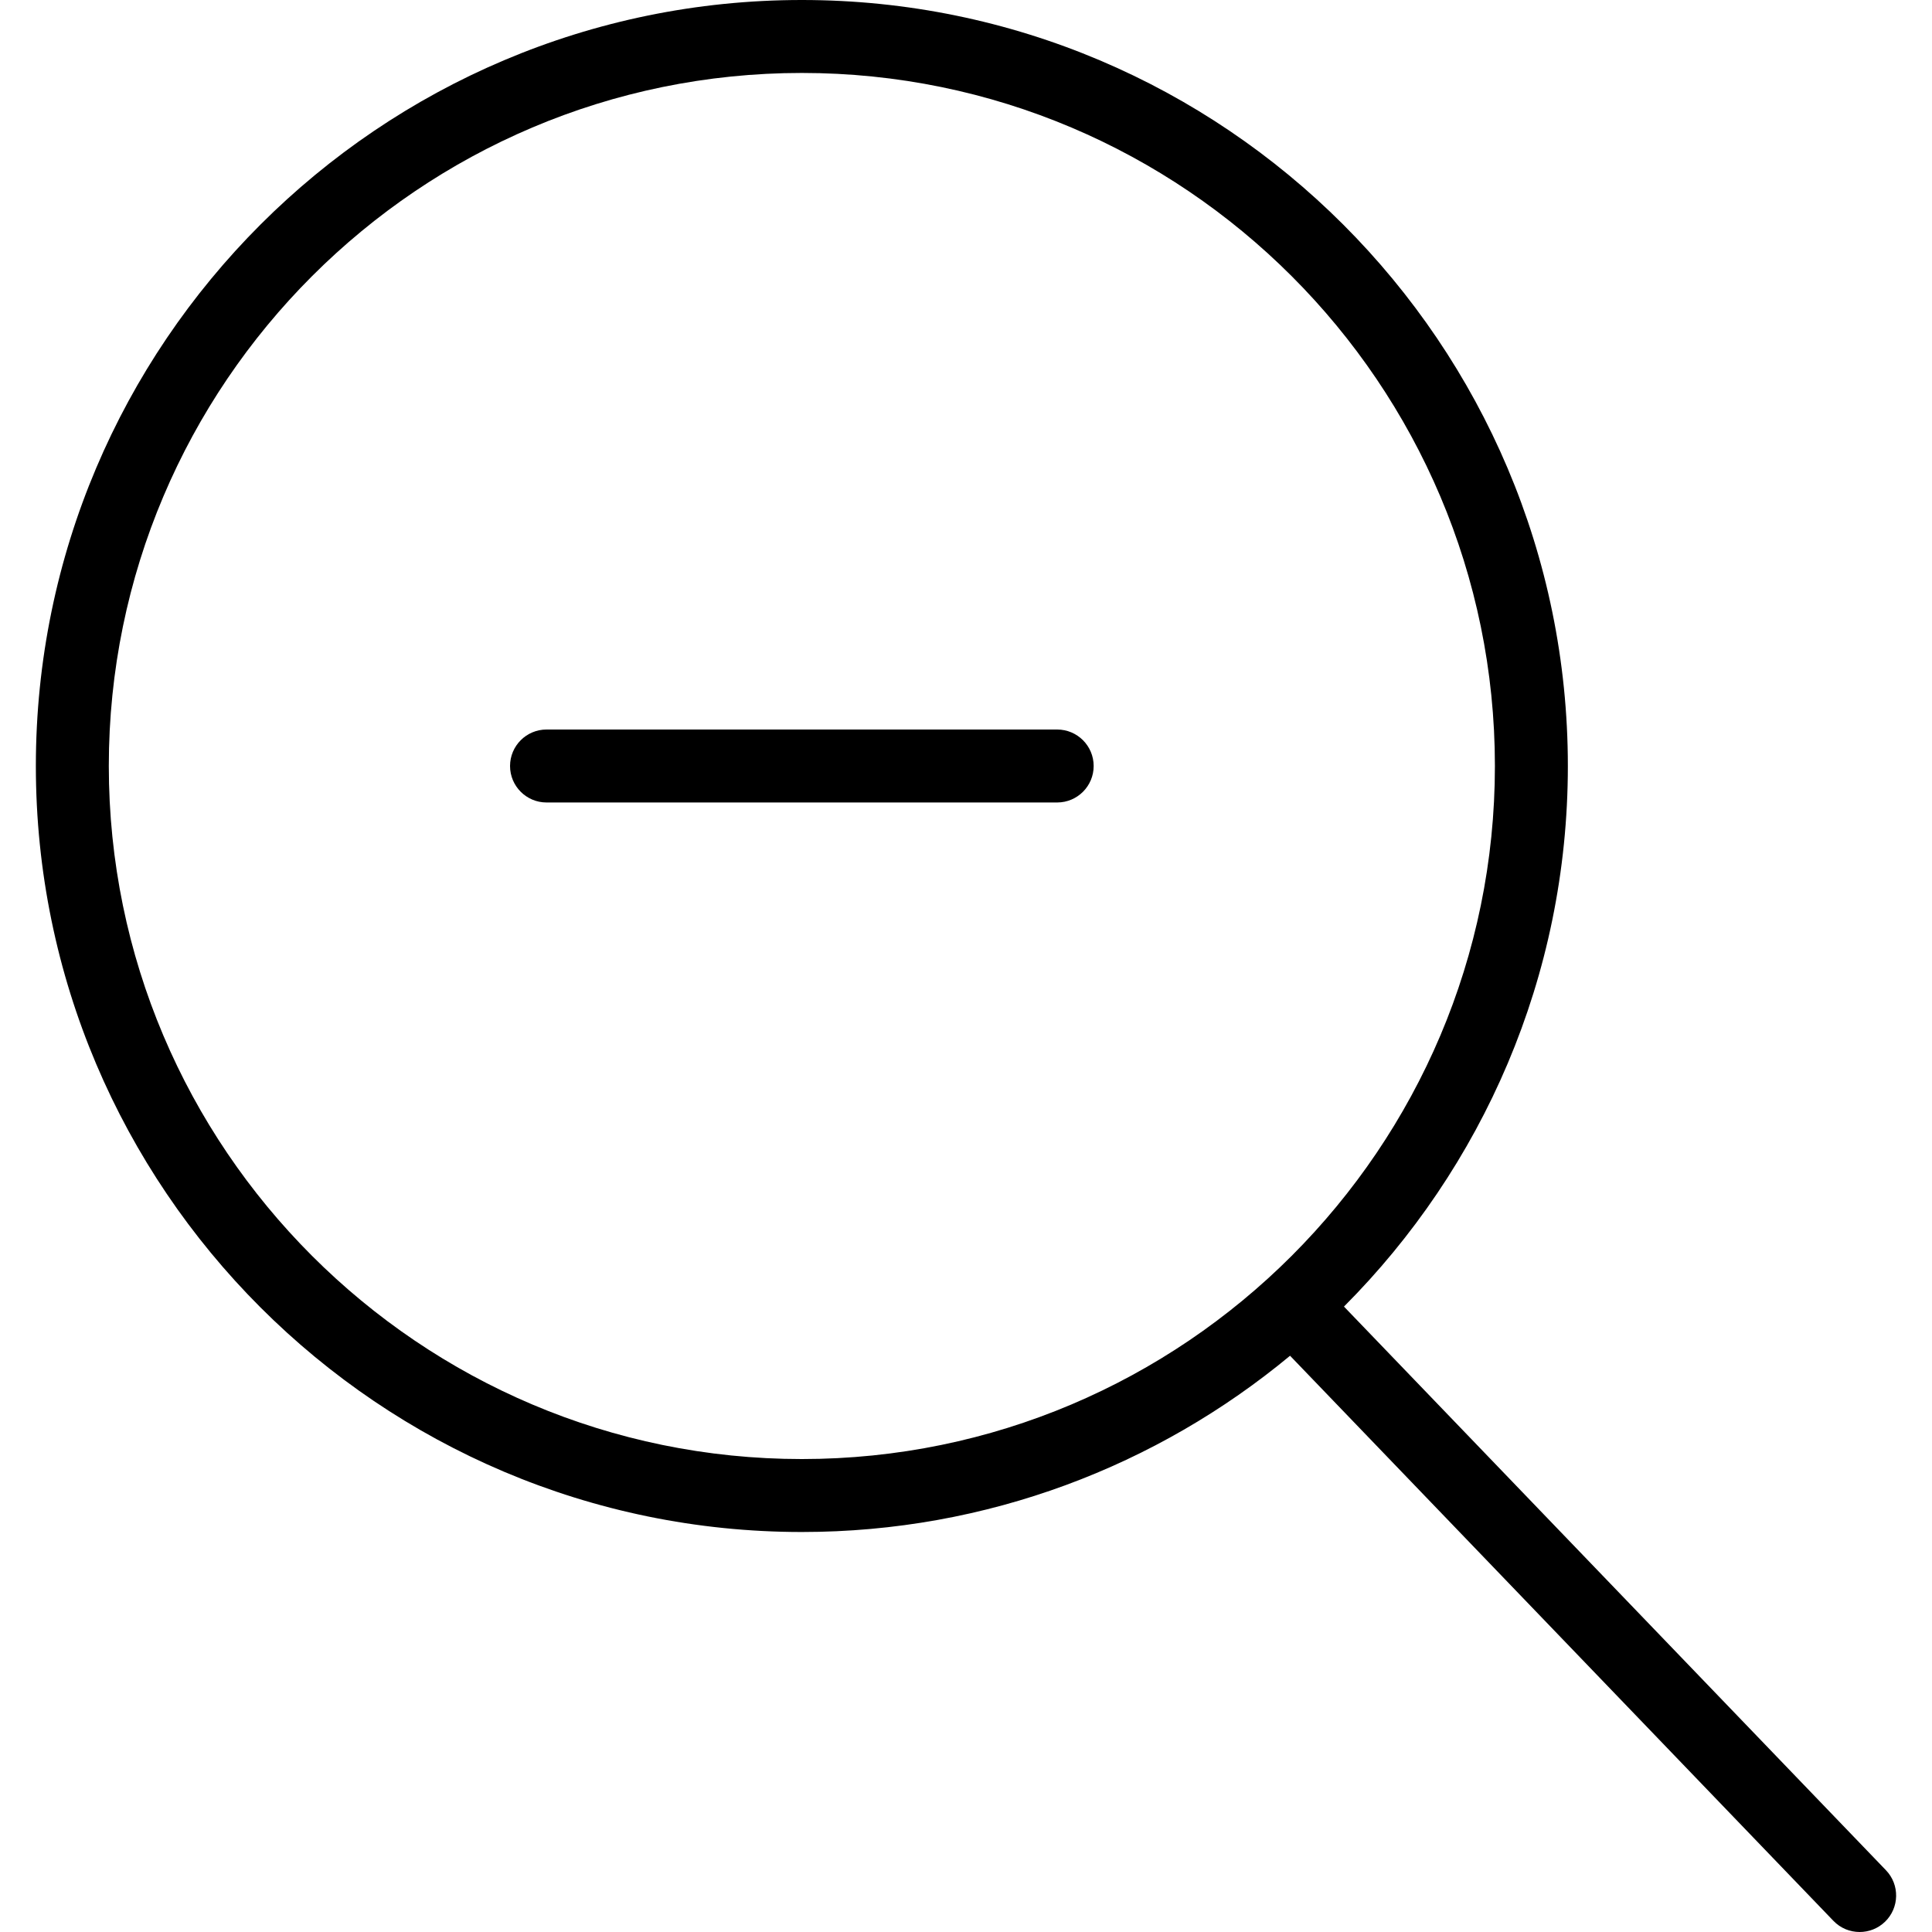
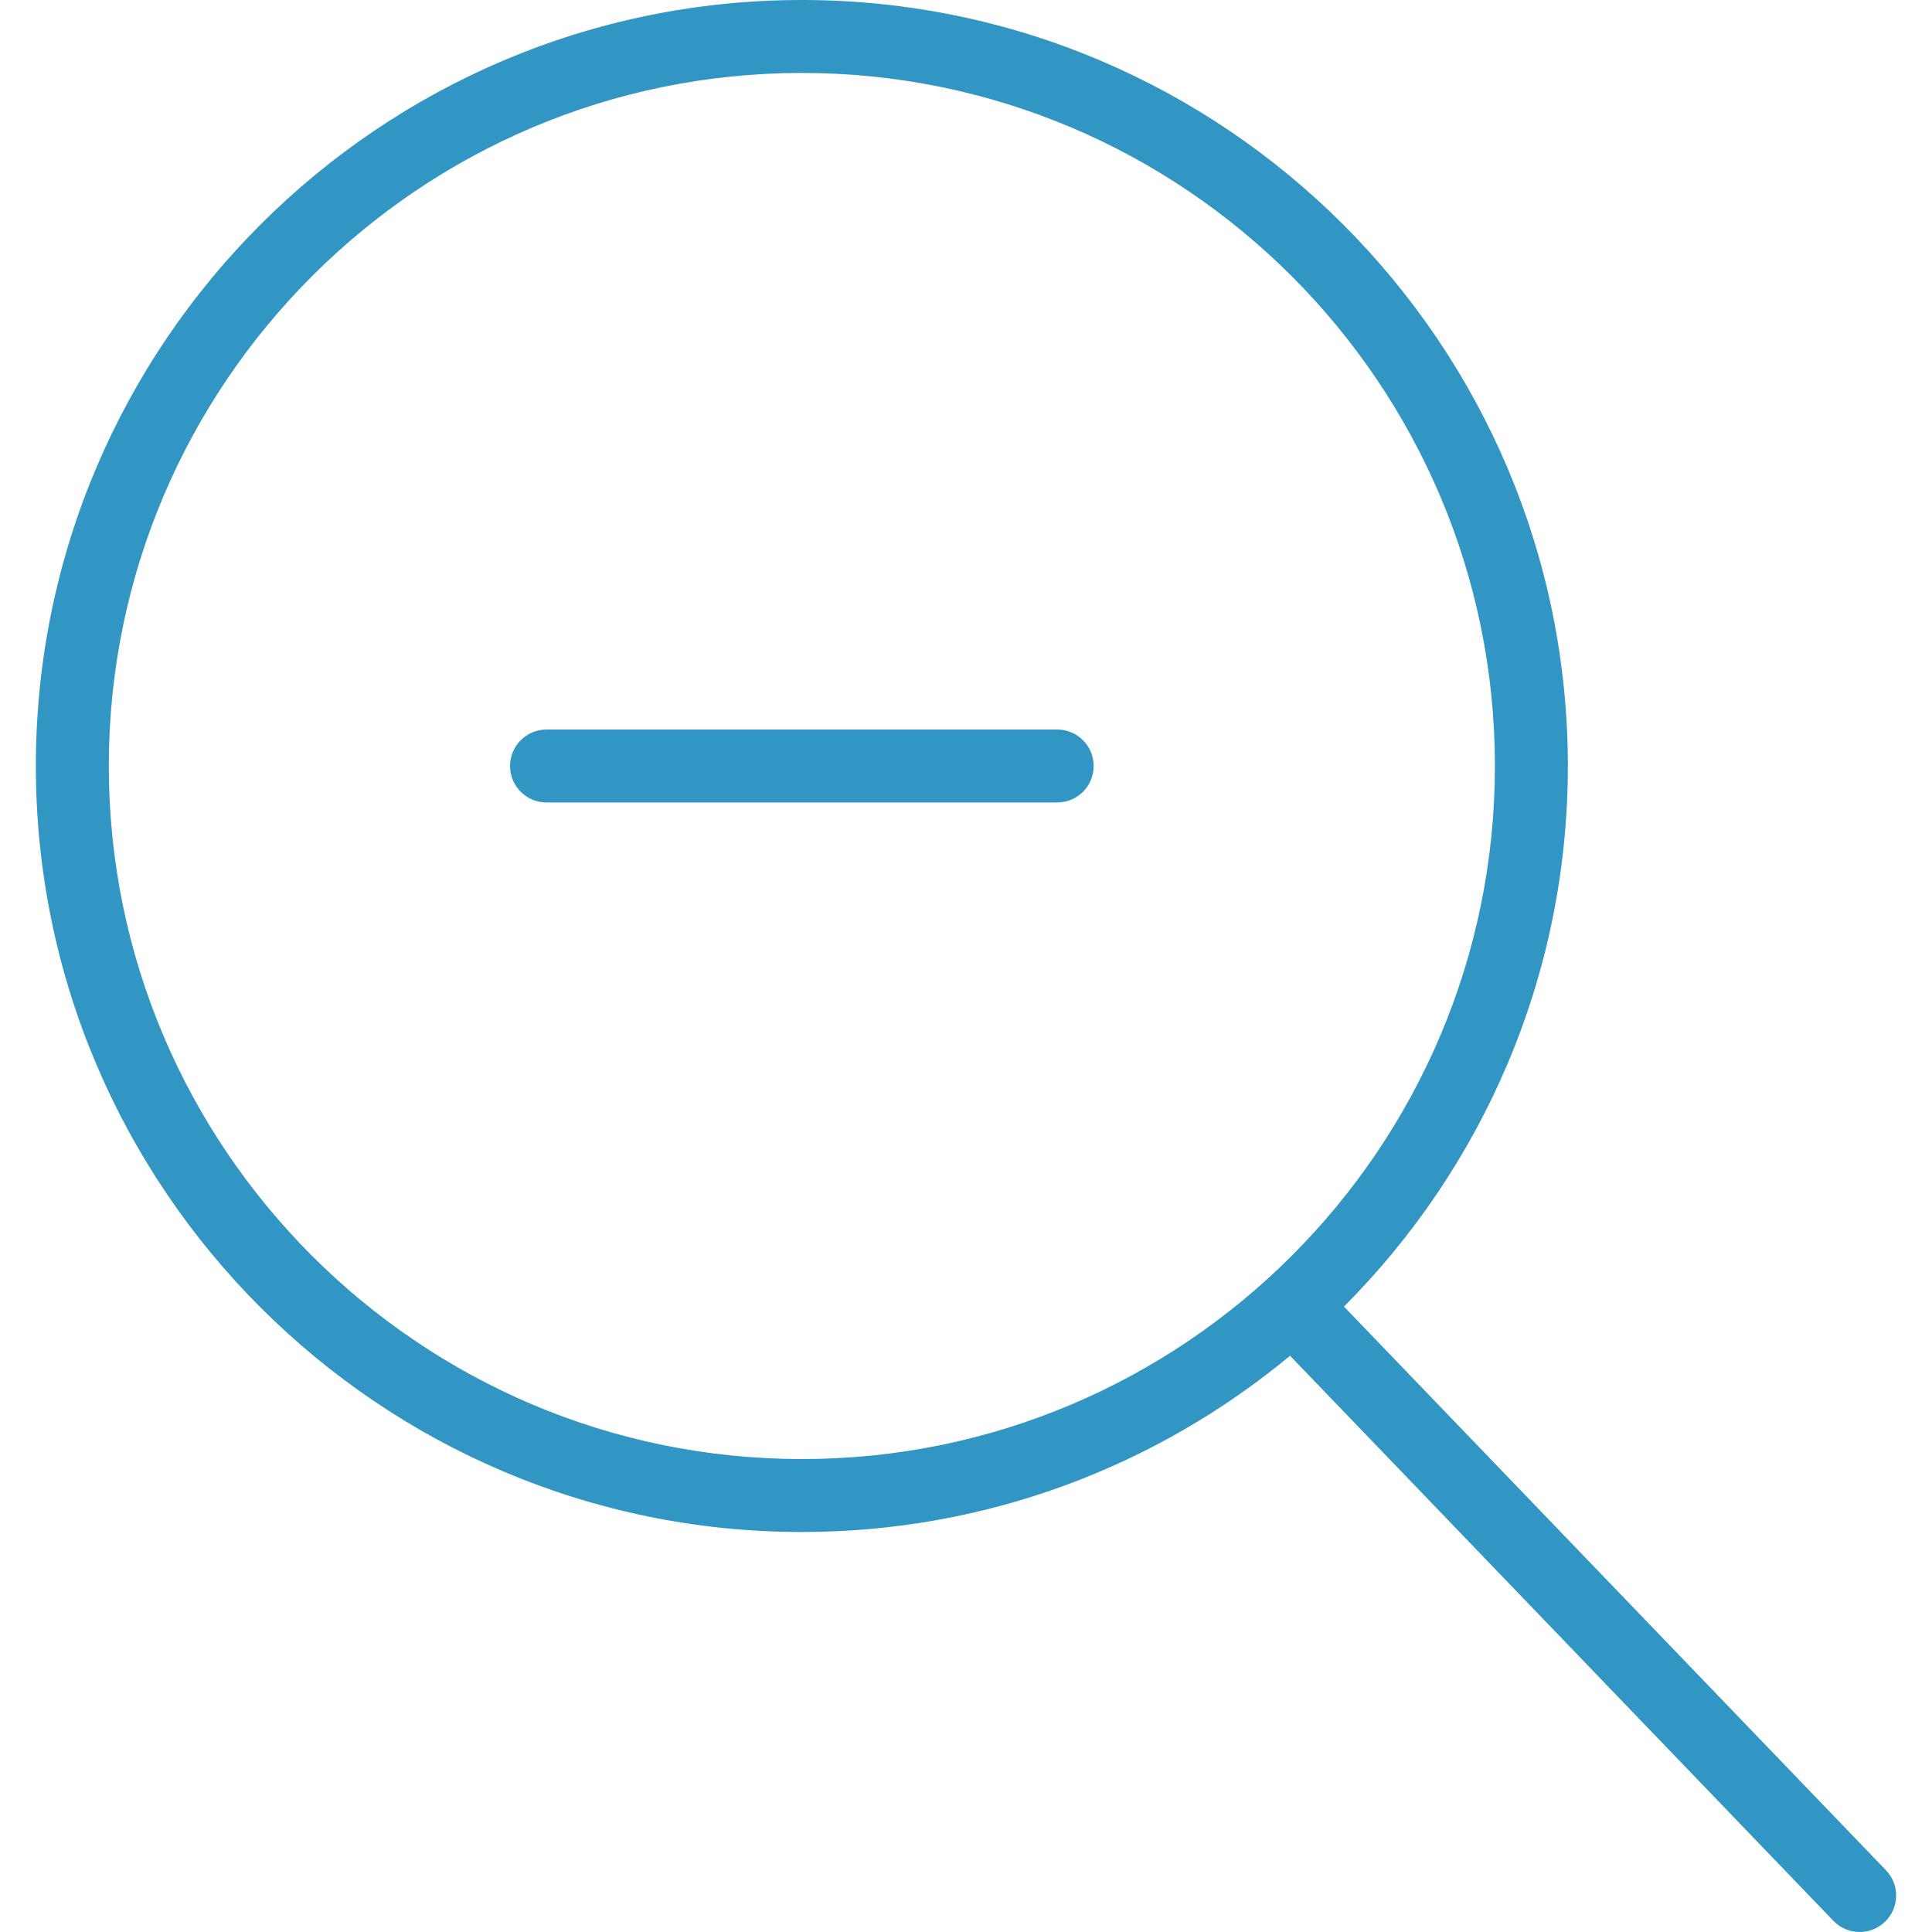
- <svg xmlns="http://www.w3.org/2000/svg" version="1.1" id="Capa_1" x="0px" y="0px" viewBox="0 0 52.966 52.966" style="enable-background:new 0 0 52.966 52.966;" xml:space="preserve">
+ <svg xmlns="http://www.w3.org/2000/svg" version="1.1" id="Capa_1" x="0px" y="0px" viewBox="0 0 52.966 52.966" style="enable-background:new 0 0 52.966 52.966;" xml:space="preserve" width="512px" height="512px">
  <g>
-     <path d="M28.983,20h-14c-0.552,0-1,0.448-1,1s0.448,1,1,1h14c0.552,0,1-0.448,1-1S29.535,20,28.983,20z" />
-     <path d="M51.704,51.273L36.845,35.82c3.79-3.801,6.138-9.041,6.138-14.82c0-11.58-9.42-21-21-21s-21,9.42-21,21s9.42,21,21,21   c5.083,0,9.748-1.817,13.384-4.832l14.895,15.491c0.196,0.205,0.458,0.307,0.721,0.307c0.25,0,0.499-0.093,0.693-0.279   C52.074,52.304,52.086,51.671,51.704,51.273z M2.983,21c0-10.477,8.523-19,19-19s19,8.523,19,19s-8.523,19-19,19   S2.983,31.477,2.983,21z" />
+     <path d="M28.983,20h-14c-0.552,0-1,0.448-1,1s0.448,1,1,1h14c0.552,0,1-0.448,1-1S29.535,20,28.983,20z" fill="#3196c4" />
+     <path d="M51.704,51.273L36.845,35.82c3.79-3.801,6.138-9.041,6.138-14.82c0-11.58-9.42-21-21-21s-21,9.42-21,21s9.42,21,21,21   c5.083,0,9.748-1.817,13.384-4.832l14.895,15.491c0.196,0.205,0.458,0.307,0.721,0.307c0.25,0,0.499-0.093,0.693-0.279   C52.074,52.304,52.086,51.671,51.704,51.273z M2.983,21c0-10.477,8.523-19,19-19s19,8.523,19,19s-8.523,19-19,19   S2.983,31.477,2.983,21z" fill="#3196c4" />
  </g>
  <g>
</g>
  <g>
</g>
  <g>
</g>
  <g>
</g>
  <g>
</g>
  <g>
</g>
  <g>
</g>
  <g>
</g>
  <g>
</g>
  <g>
</g>
  <g>
</g>
  <g>
</g>
  <g>
</g>
  <g>
</g>
  <g>
</g>
</svg>
